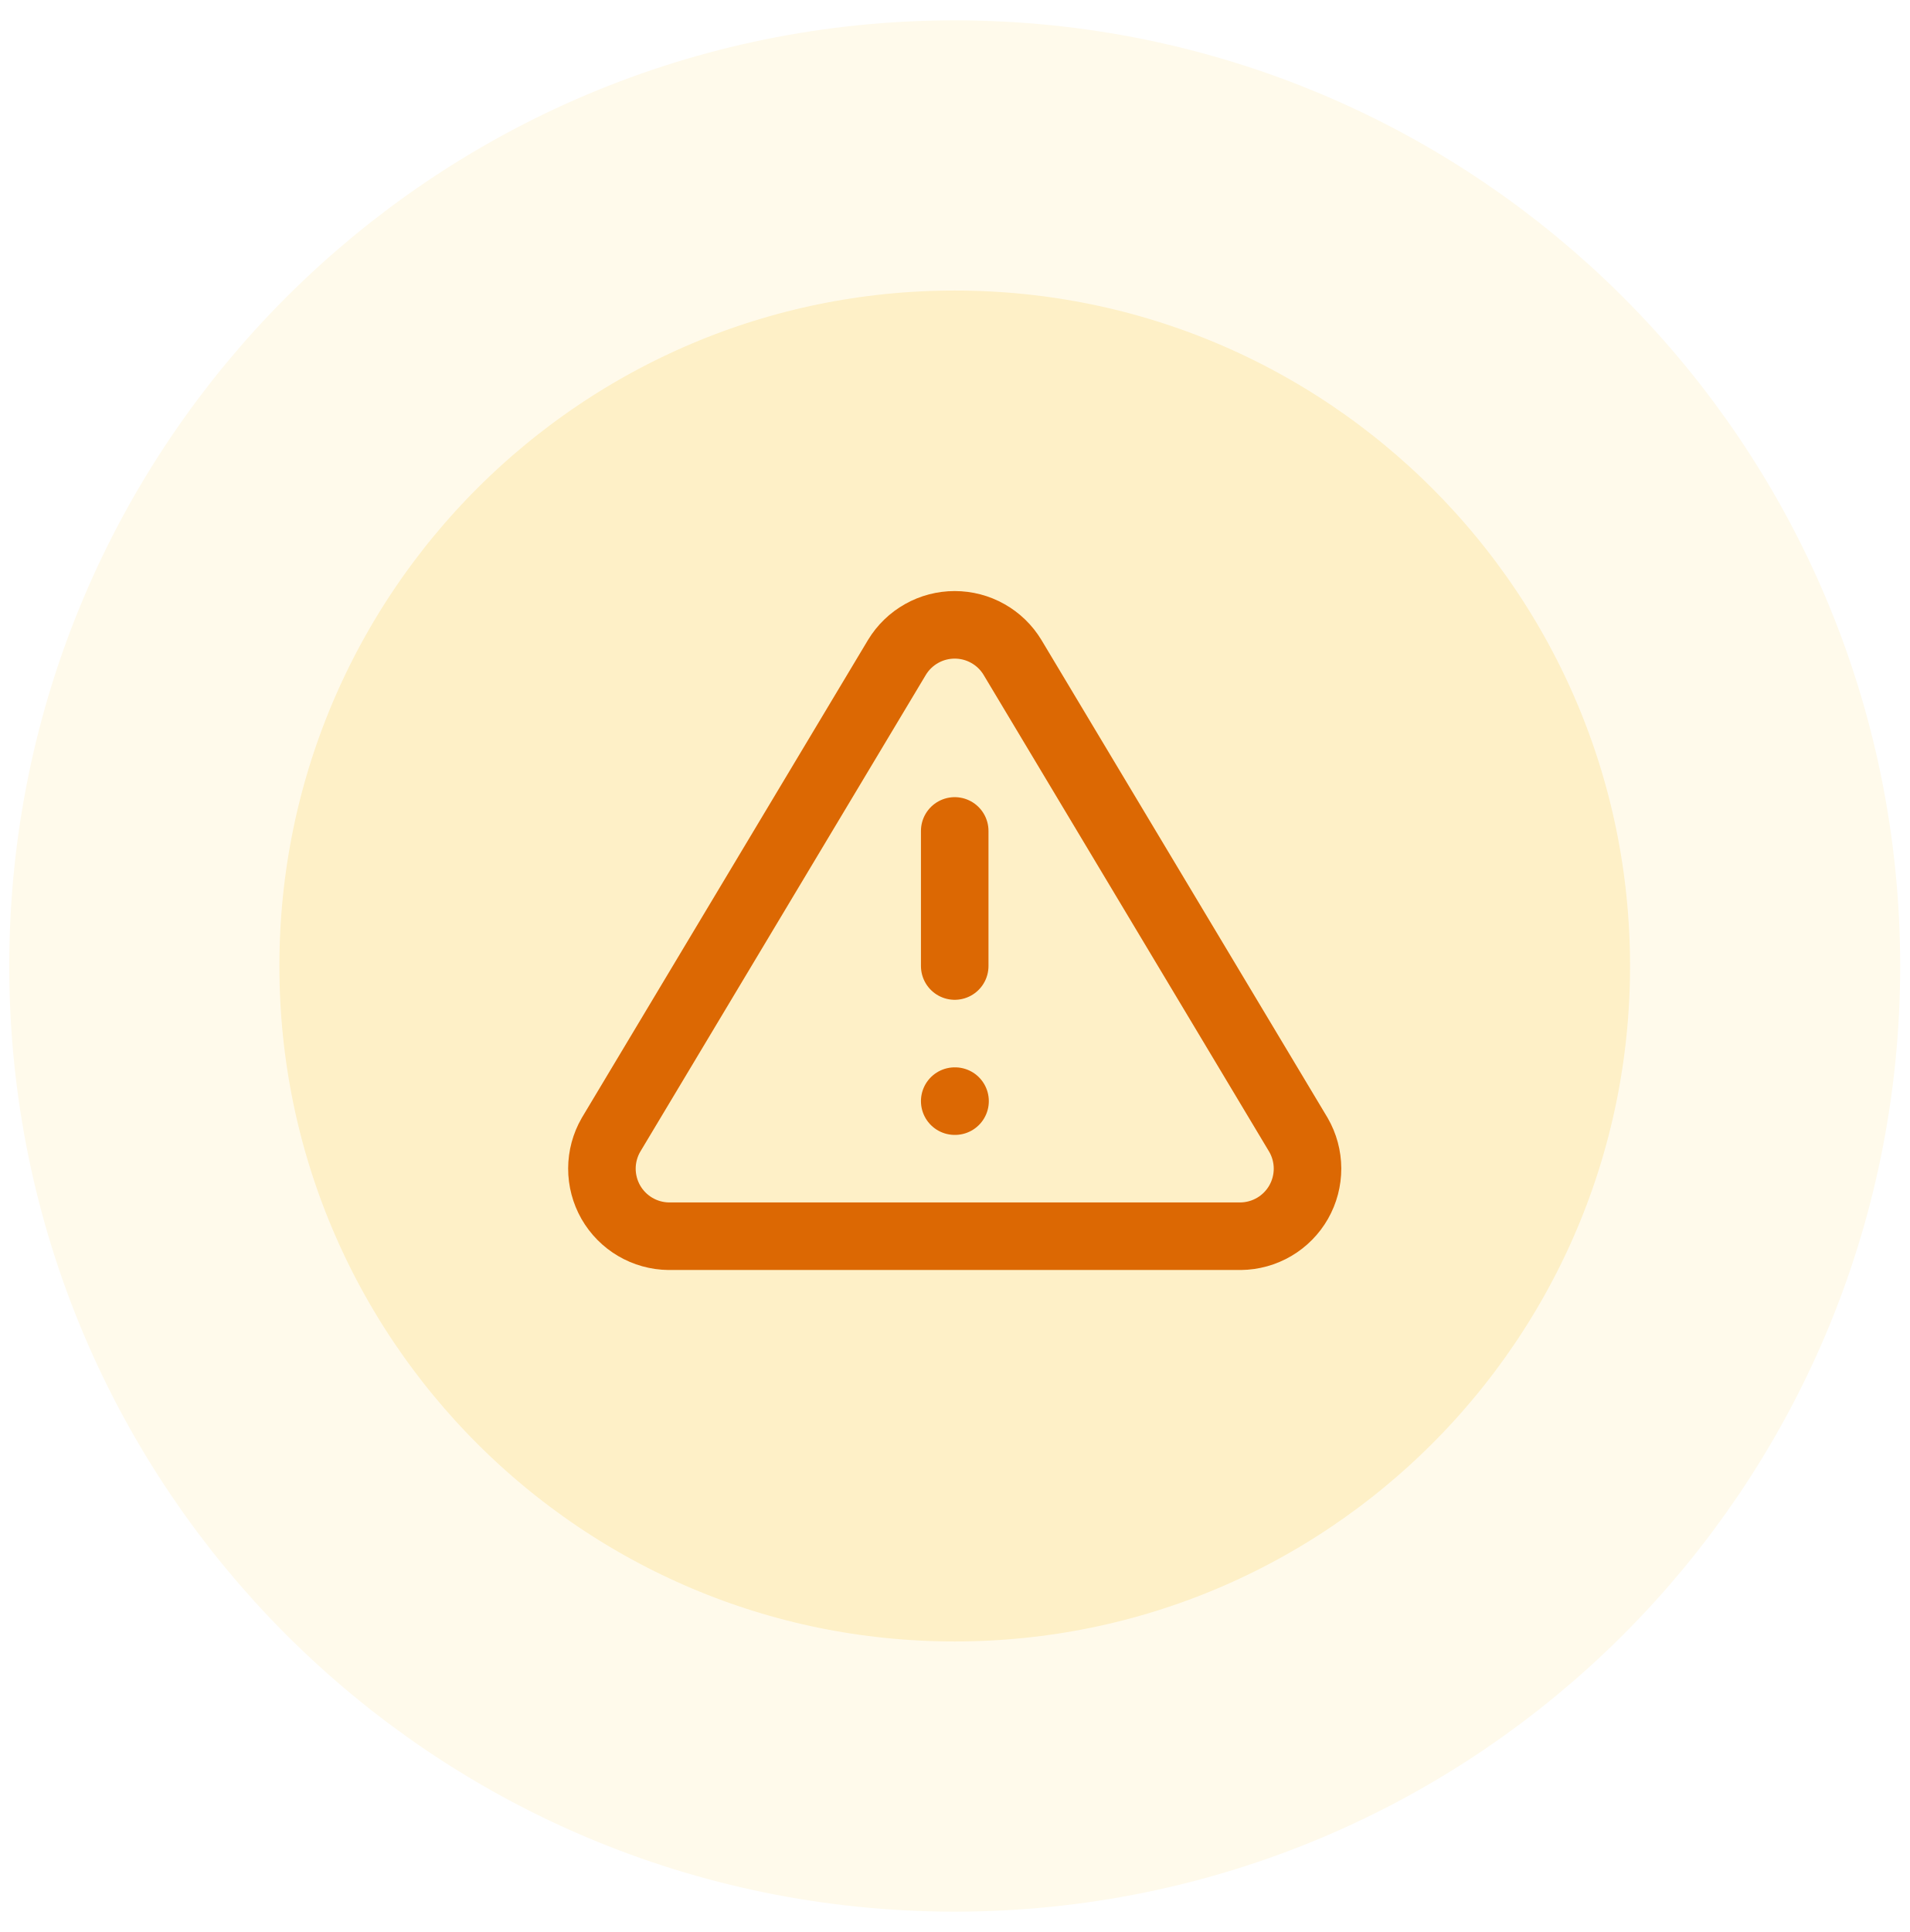
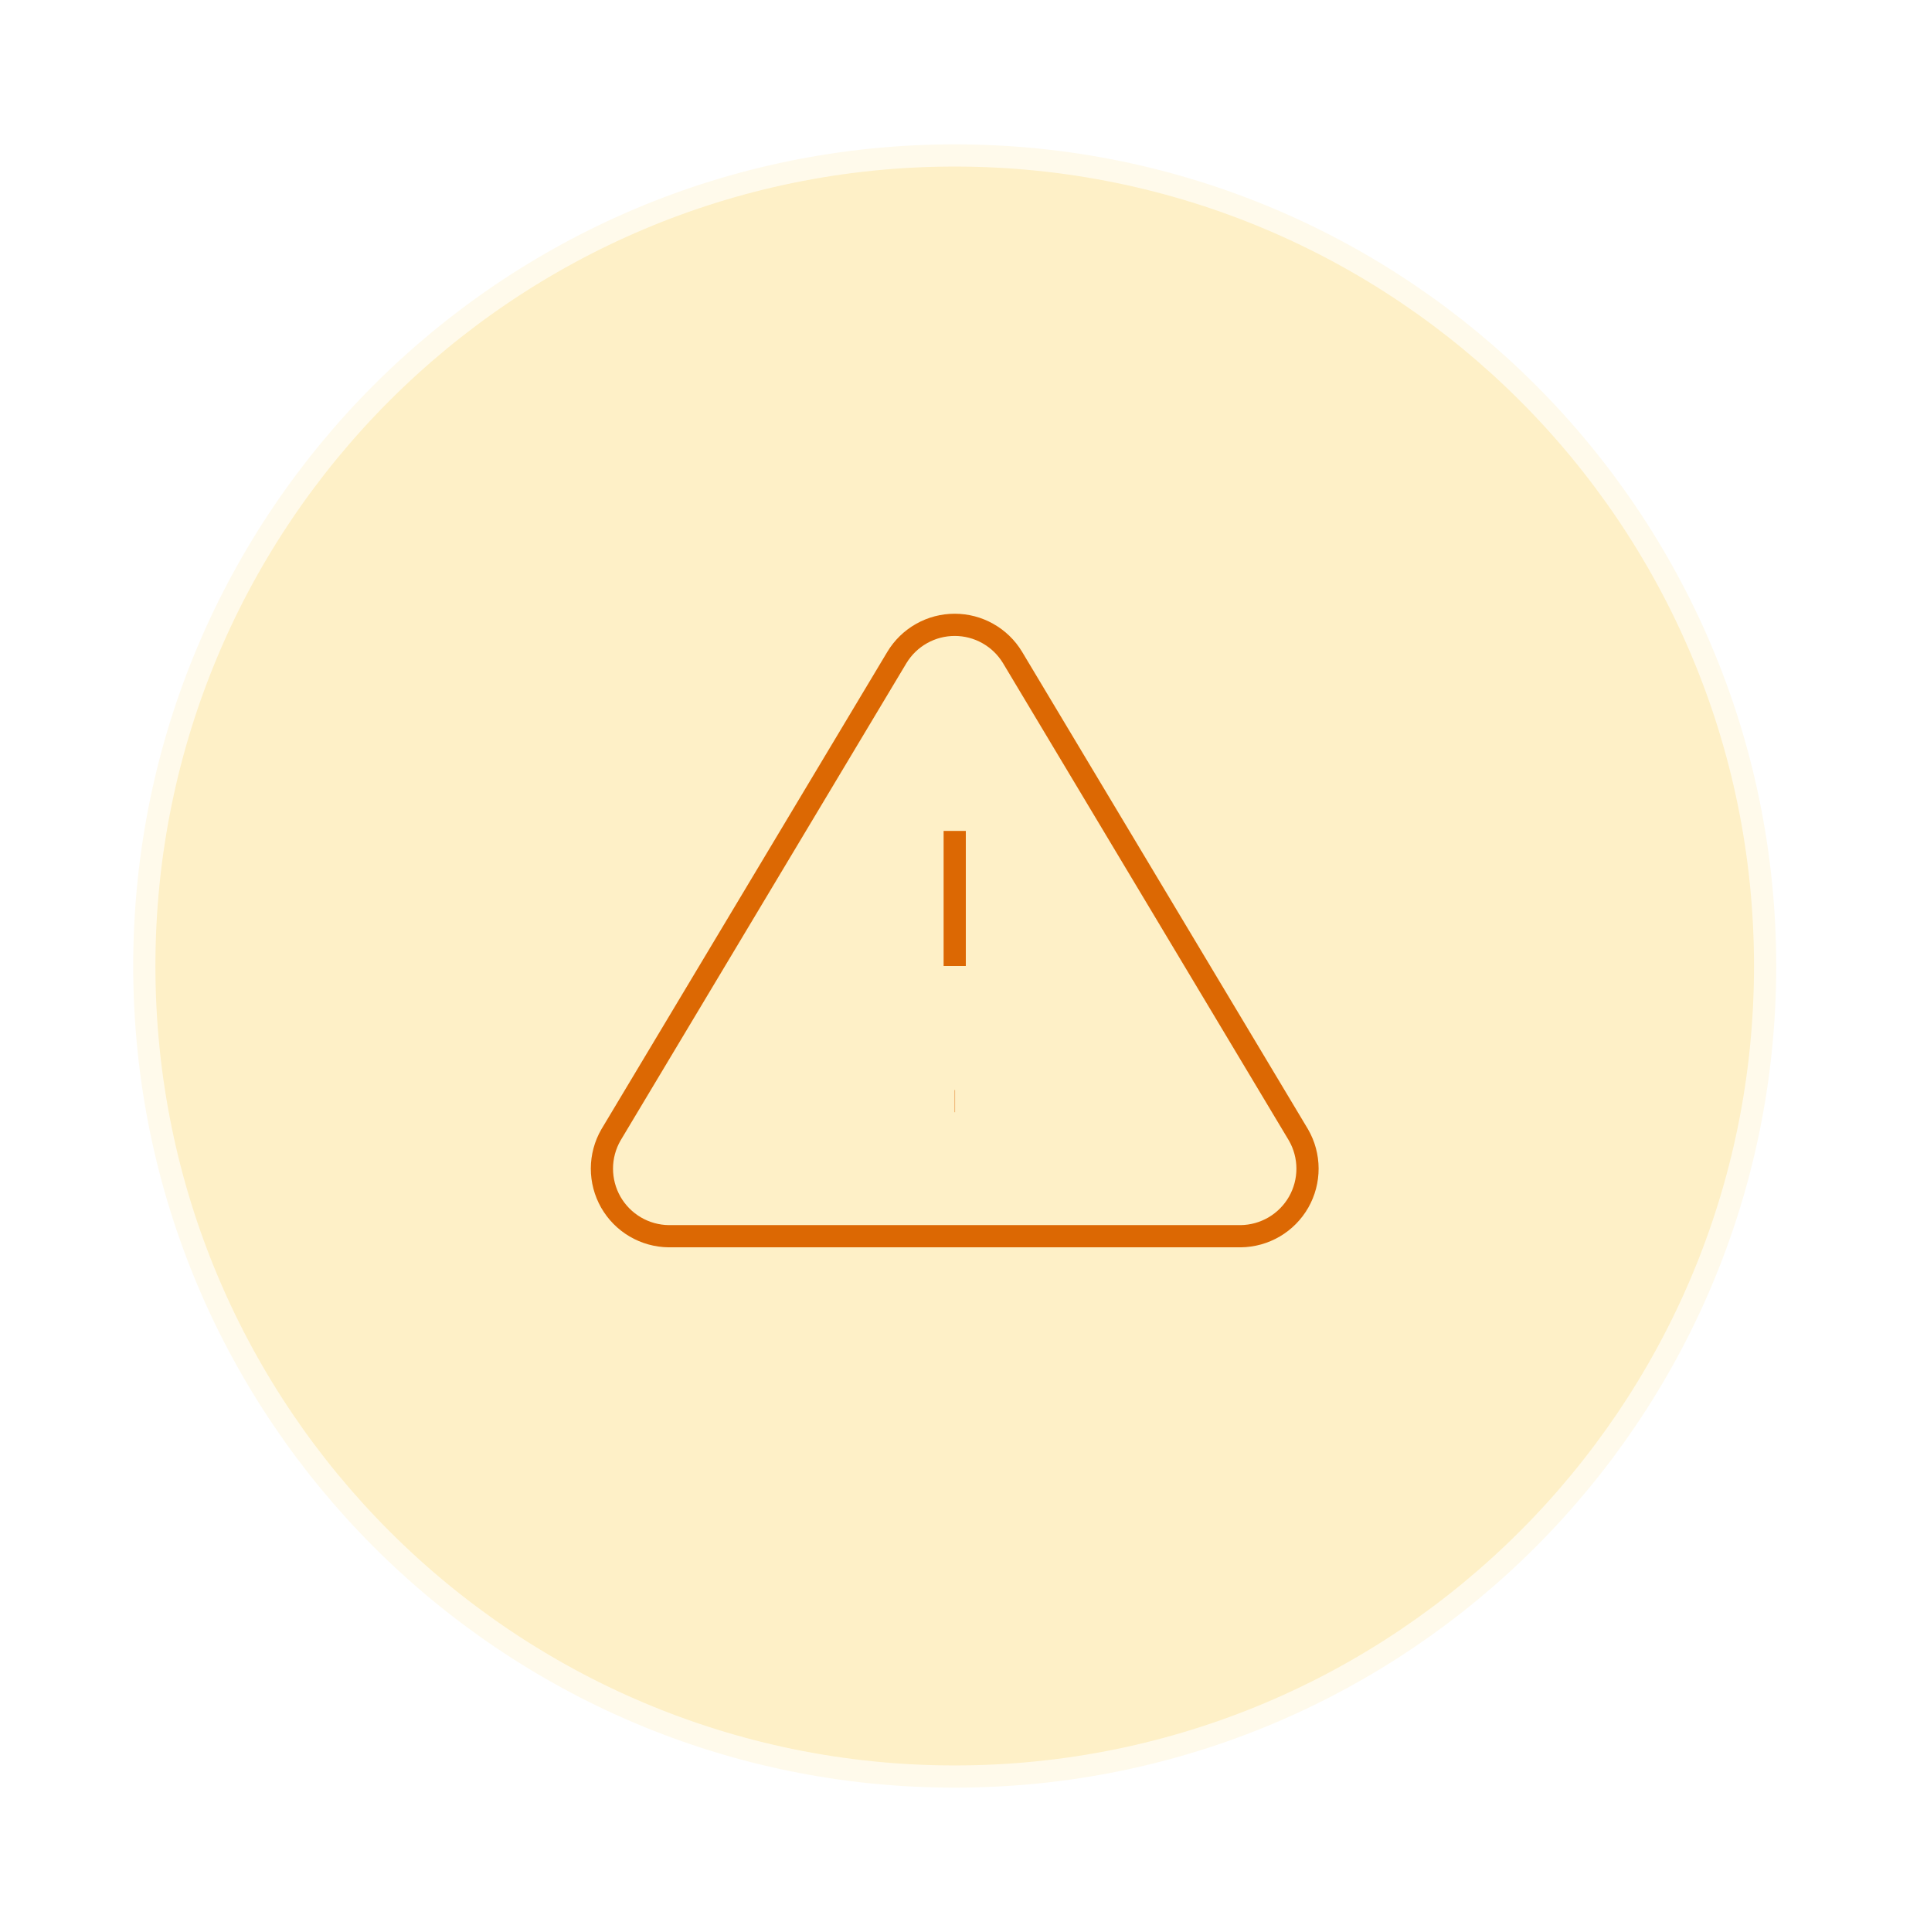
<svg xmlns="http://www.w3.org/2000/svg" width="86" height="87" viewBox="0 0 86 87" fill="none">
  <rect x="6.5" y="7" width="73" height="73" rx="36.5" fill="#FEF0C7" />
-   <path d="M43 37.418V43.501M43 49.585H43.015M40.399 29.601L27.518 51.105C27.252 51.565 27.112 52.087 27.11 52.618C27.109 53.149 27.247 53.671 27.509 54.133C27.773 54.594 28.152 54.979 28.61 55.248C29.067 55.517 29.587 55.662 30.119 55.668H55.882C56.413 55.662 56.933 55.517 57.391 55.248C57.848 54.979 58.228 54.594 58.491 54.133C58.754 53.671 58.891 53.149 58.89 52.618C58.888 52.087 58.748 51.565 58.482 51.105L45.601 29.601C45.33 29.154 44.948 28.784 44.492 28.528C44.037 28.271 43.523 28.137 43 28.137C42.477 28.137 41.963 28.271 41.508 28.528C41.052 28.784 40.67 29.154 40.399 29.601Z" stroke="#DC6803" stroke-width="3.042" stroke-linecap="round" stroke-linejoin="round" />
-   <rect x="6.5" y="7" width="73" height="73" rx="36.5" stroke="#FFFAEB" stroke-width="12.167" />
+   <path d="M43 37.418V43.501M43 49.585H43.015M40.399 29.601L27.518 51.105C27.252 51.565 27.112 52.087 27.11 52.618C27.109 53.149 27.247 53.671 27.509 54.133C27.773 54.594 28.152 54.979 28.61 55.248C29.067 55.517 29.587 55.662 30.119 55.668H55.882C56.413 55.662 56.933 55.517 57.391 55.248C57.848 54.979 58.228 54.594 58.491 54.133C58.754 53.671 58.891 53.149 58.89 52.618C58.888 52.087 58.748 51.565 58.482 51.105L45.601 29.601C45.33 29.154 44.948 28.784 44.492 28.528C44.037 28.271 43.523 28.137 43 28.137C42.477 28.137 41.963 28.271 41.508 28.528C41.052 28.784 40.67 29.154 40.399 29.601Z" stroke="#DC6803" strokeWidth="3.042" strokeLinecap="round" strokeLinejoin="round" />
+   <rect x="6.5" y="7" width="73" height="73" rx="36.5" stroke="#FFFAEB" strokeWidth="12.167" />
</svg>
